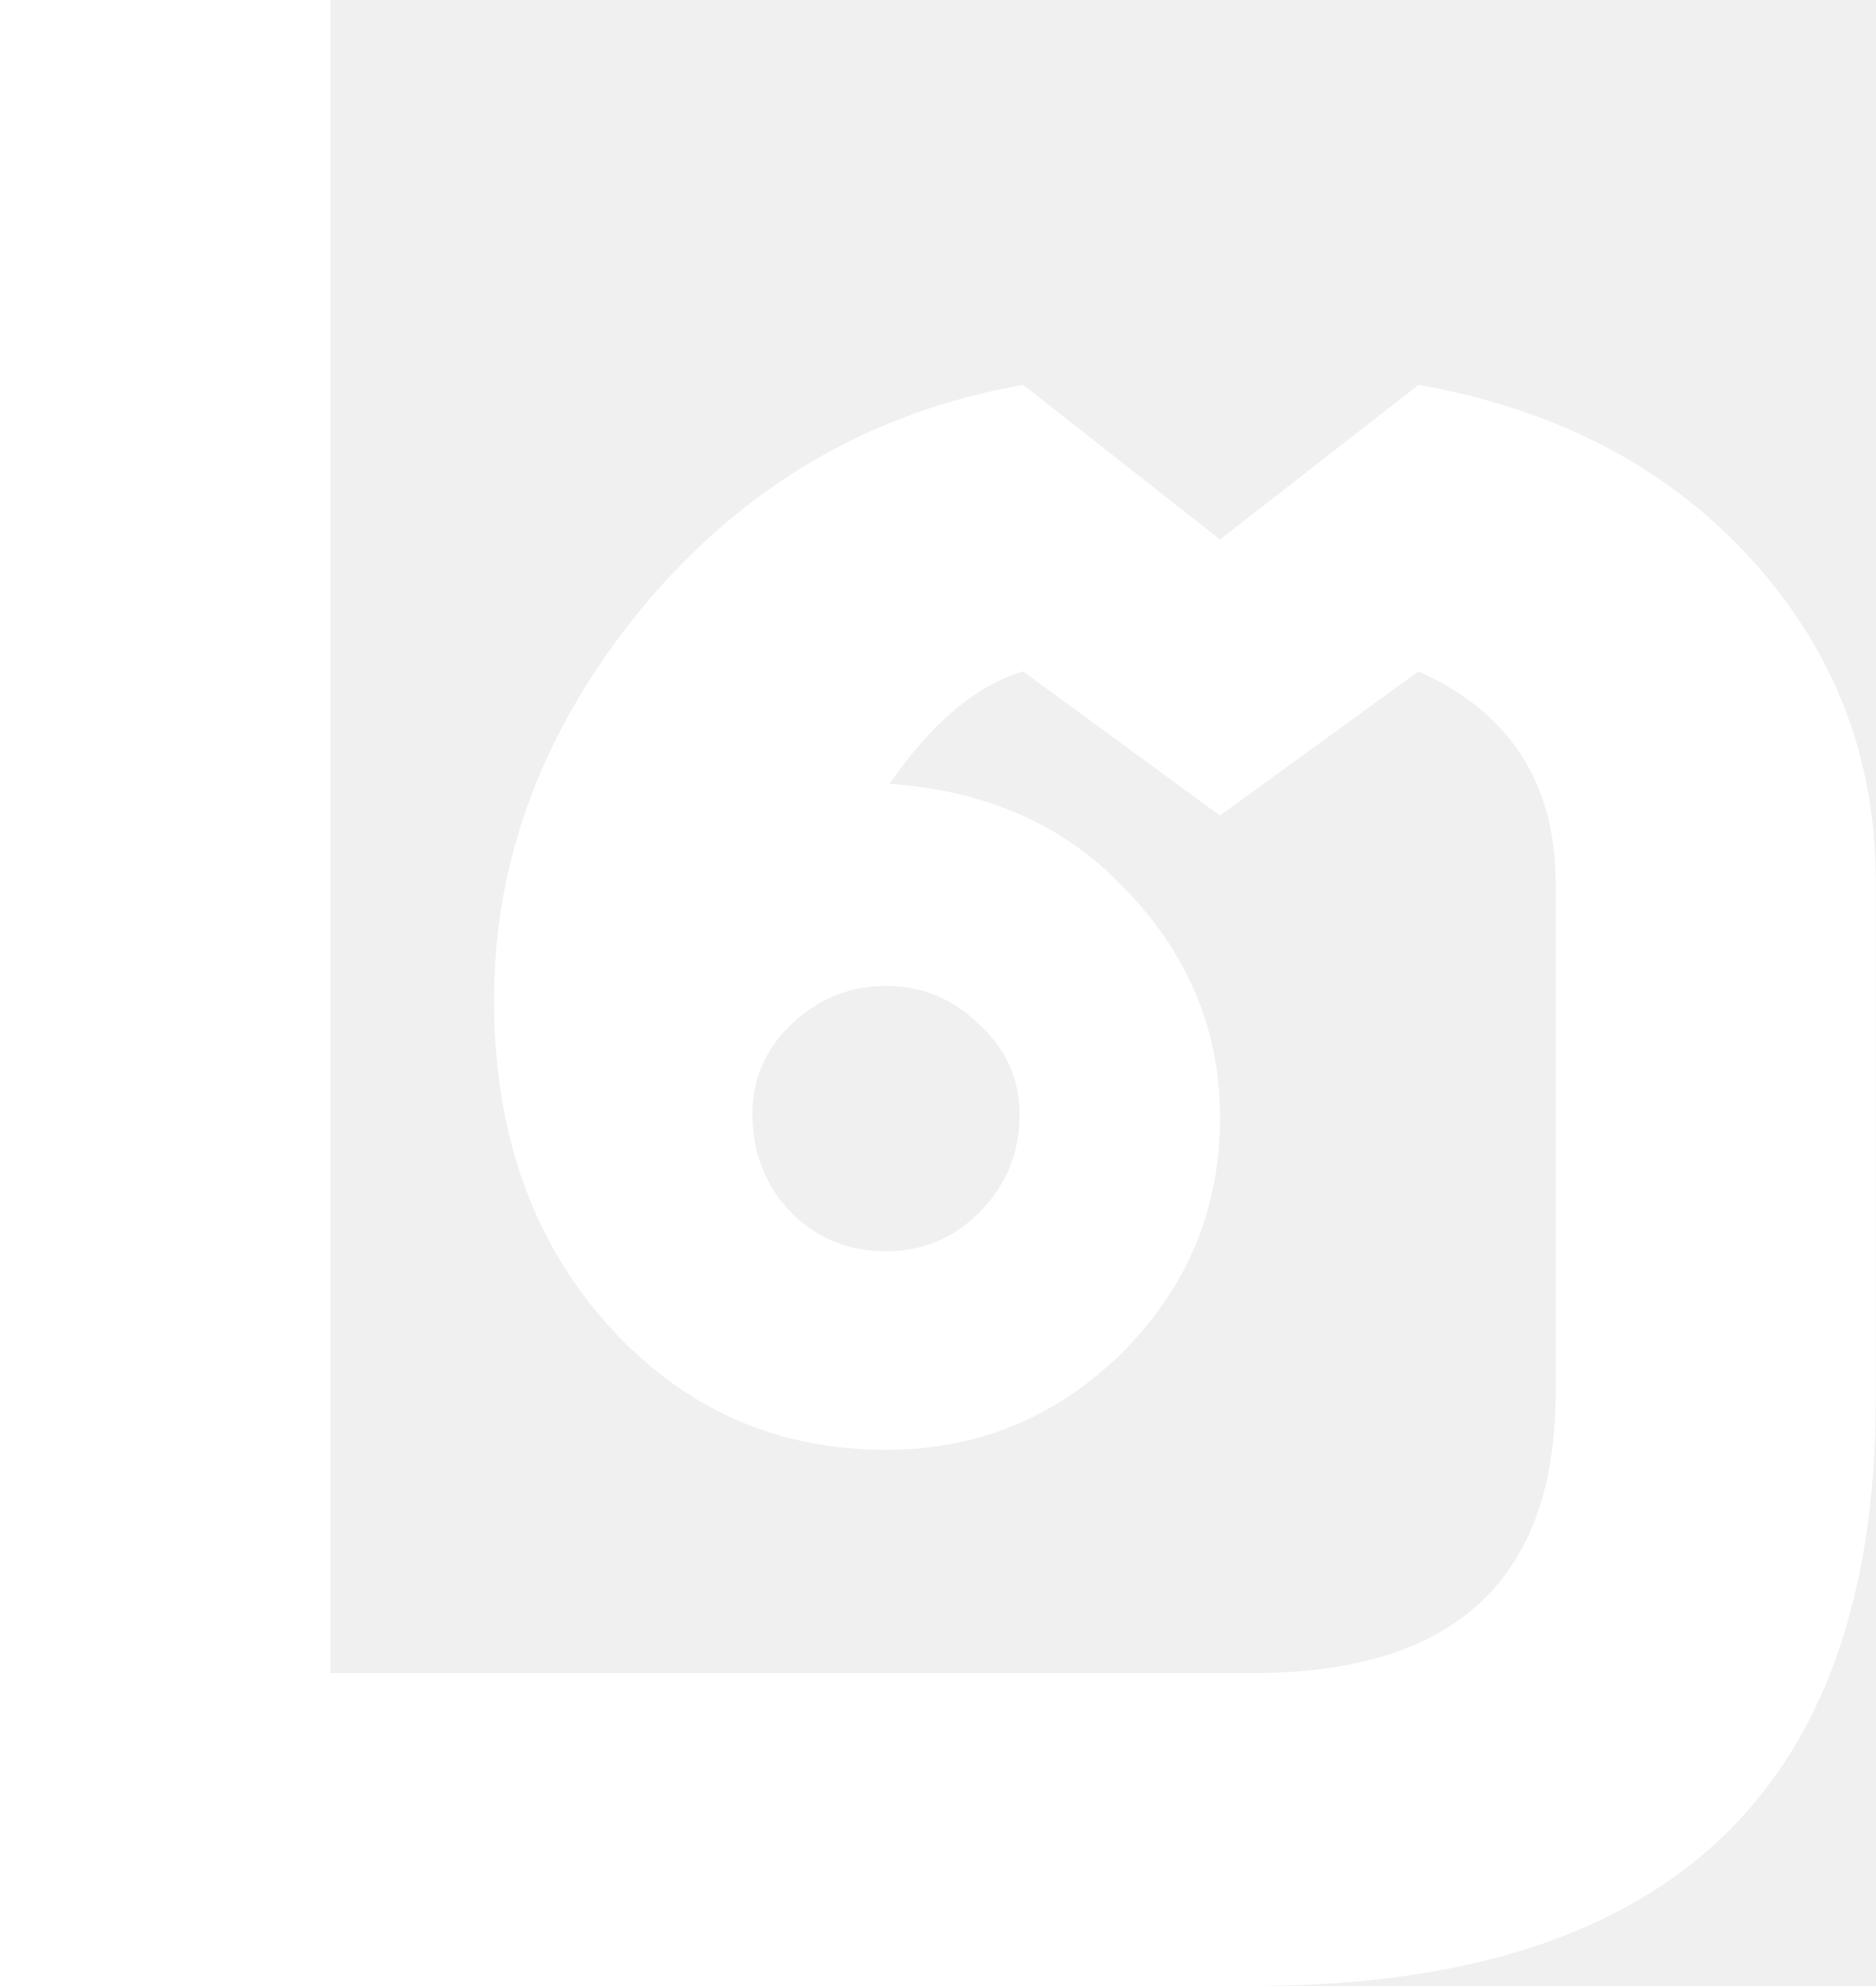
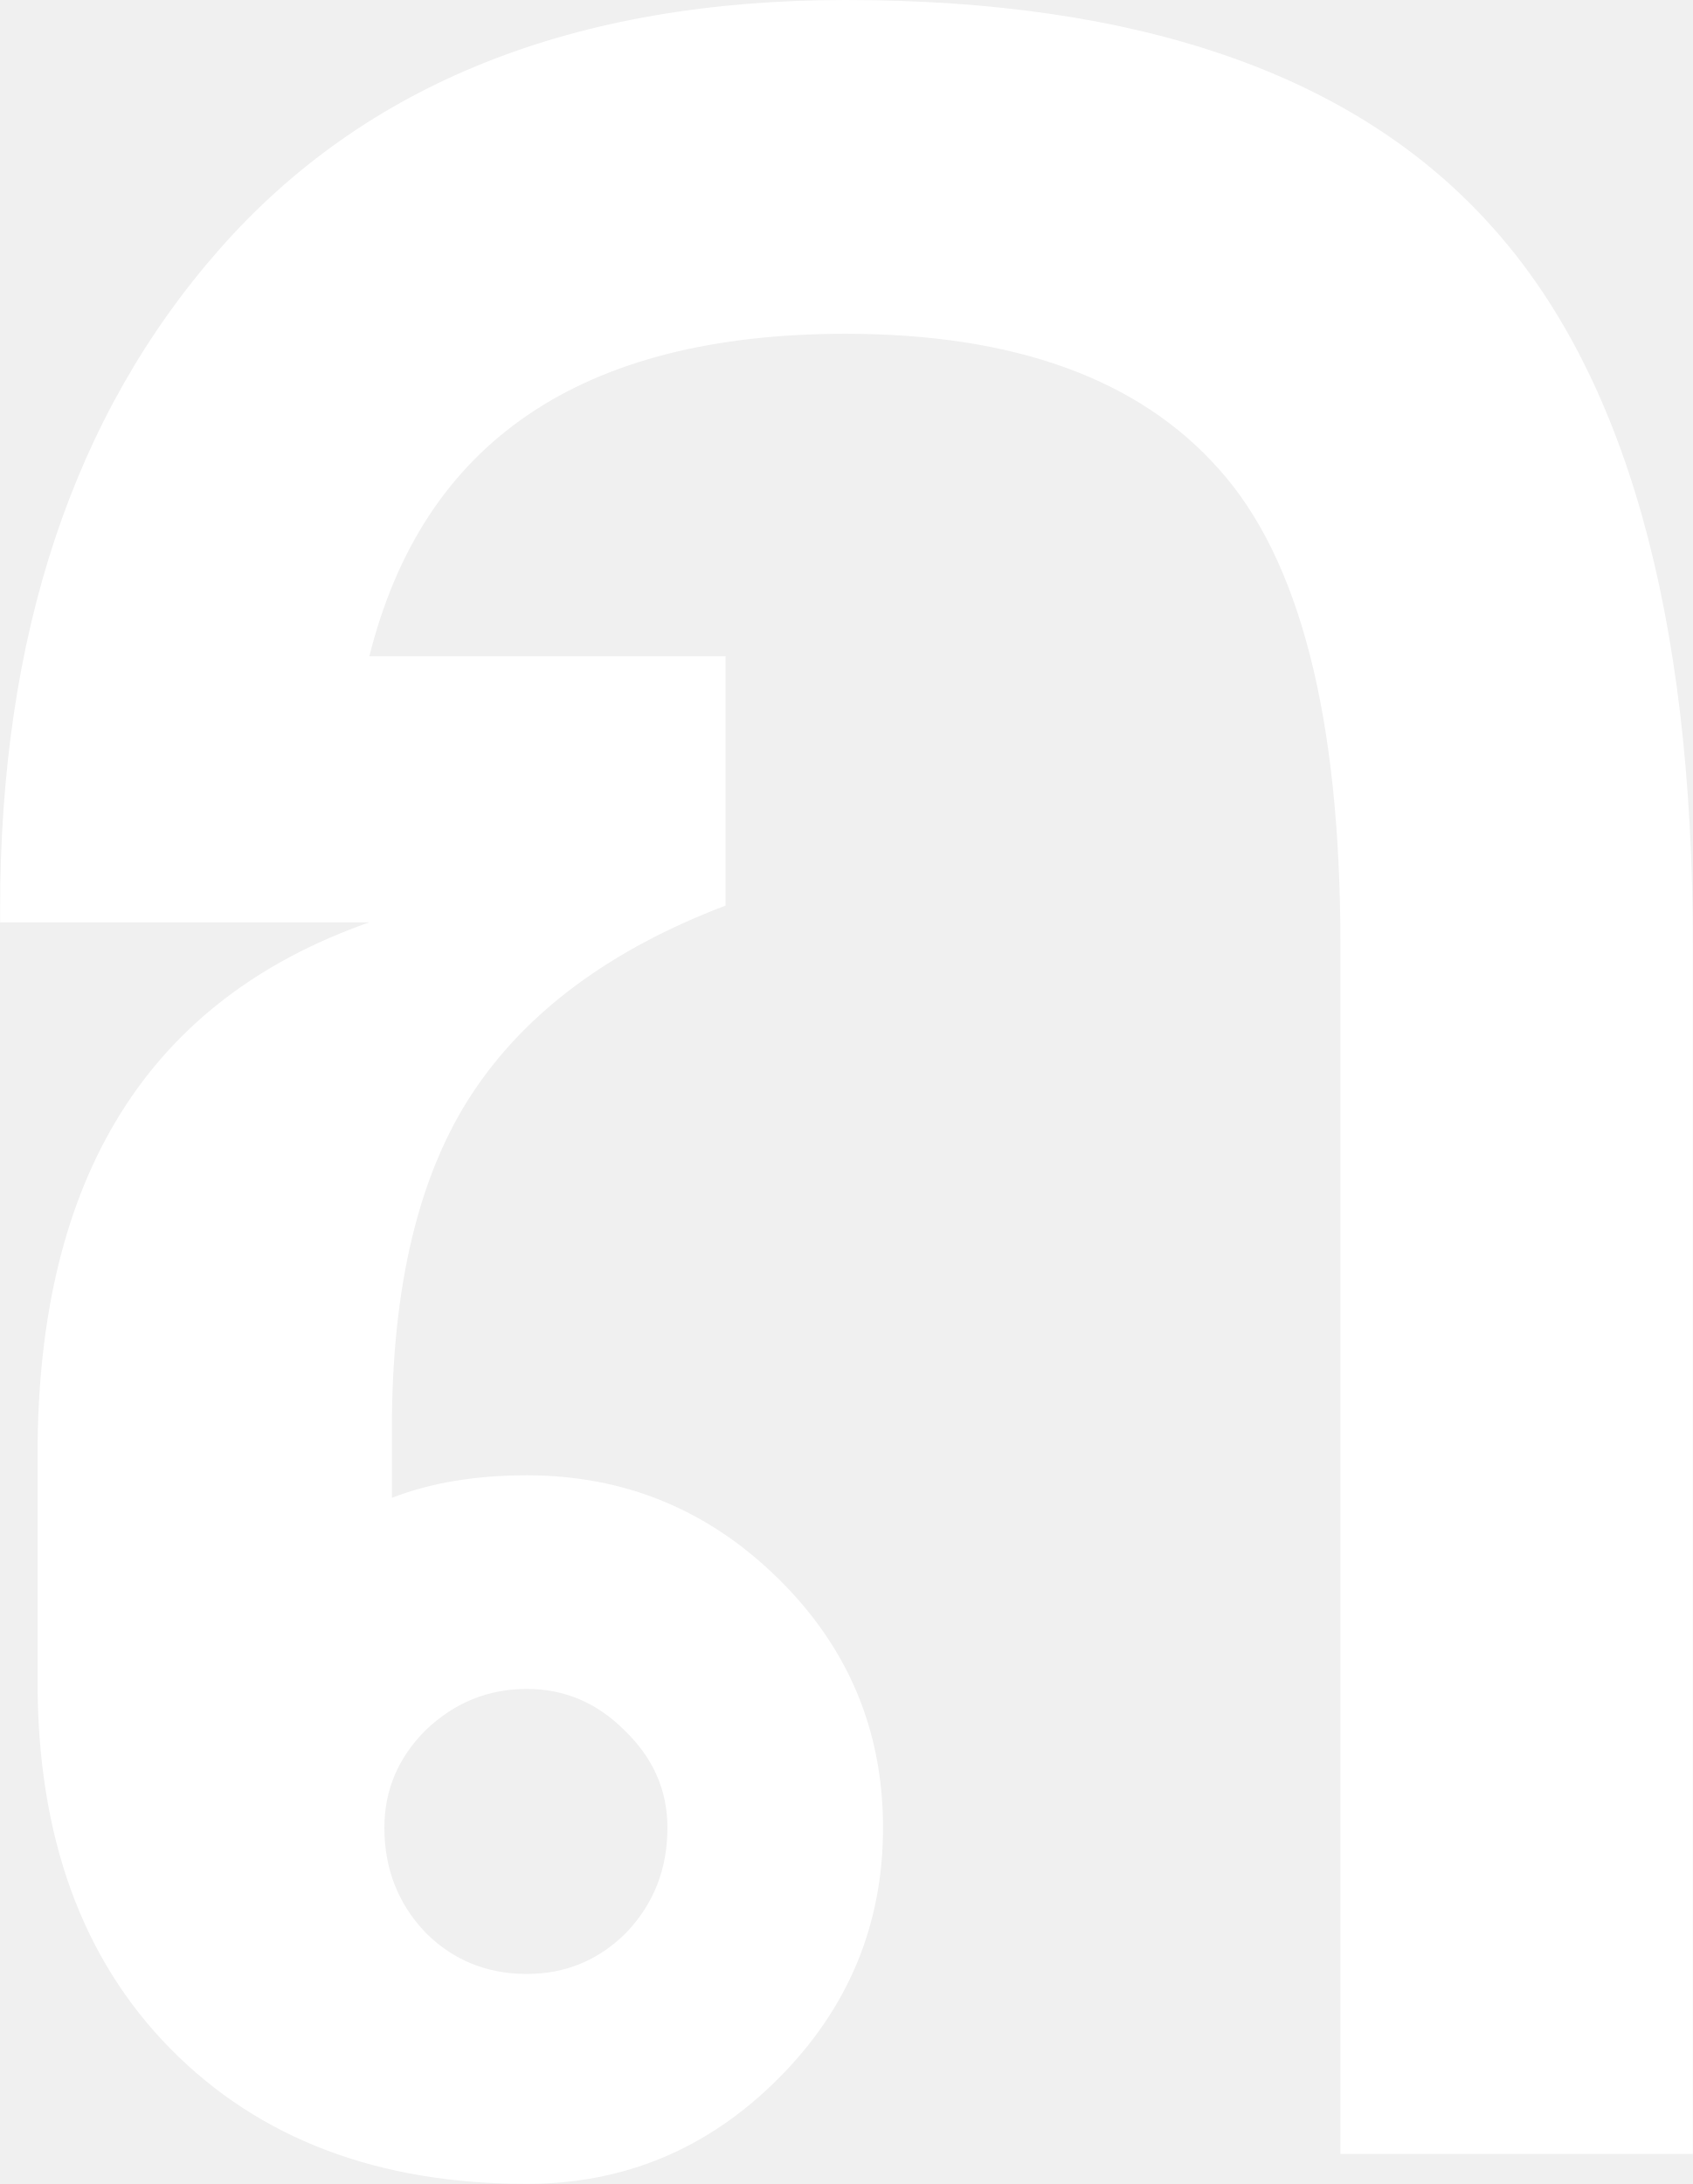
- <svg xmlns="http://www.w3.org/2000/svg" width="18.38mm" height="19.465mm" version="1.1" viewBox="0 0 18.38 19.465">
-   <g transform="translate(-36.419 -32.169)" stroke-width=".265" aria-label="๒">
-     <path fill="white" d="m54.799 45.88q0 5.753-6.098 5.753h-12.282v-19.465h3.238v16.399h9.043q2.963 0 2.963-2.756v-4.978q0-1.481-1.344-2.084l-1.946 1.413-1.929-1.413q-0.689 0.207-1.309 1.102 1.464 0.103 2.343 1.068 0.896 0.947 0.896 2.205 0 1.344-0.965 2.308-0.965 0.947-2.308 0.947-1.636 0-2.739-1.24-1.102-1.24-1.102-3.17 0-2.084 1.464-3.858 1.481-1.774 3.721-2.17l1.929 1.516 1.946-1.516q2.033 0.362 3.256 1.705 1.223 1.344 1.223 3.152zm-9.698-1.447q0.534 0 0.913-0.379 0.396-0.396 0.396-0.965 0-0.517-0.396-0.878-0.379-0.379-0.913-0.379t-0.93 0.379q-0.379 0.362-0.379 0.878 0 0.568 0.379 0.965 0.379 0.379 0.93 0.379z" />
+ <svg xmlns="http://www.w3.org/2000/svg" width="15.555mm" height="20.068mm" version="1.1" viewBox="0 0 15.555 20.068">
+   <g transform="translate(-56.992 -33.008)" stroke-width=".265" aria-label="ถ">
+     <path fill="white" d="m72.547 52.8h-3.238v-11.11q0-3.135-1.12-4.375-1.102-1.24-3.428-1.24-3.635 0-4.375 2.963h3.273v2.291q-1.585 0.603-2.325 1.722-0.741 1.12-0.741 3.083v0.637q0.534-0.207 1.24-0.207 1.344 0 2.308 0.947 0.965 0.947 0.965 2.291t-0.965 2.308q-0.965 0.965-2.308 0.965-2.05 0-3.273-1.24t-1.223-3.376v-2.084q0-3.824 3.049-4.892h-3.393v-0.121q0-3.772 2.015-6.063 2.015-2.291 5.753-2.291 4.065 0 5.926 2.067 1.86 2.05 1.86 6.615zm-10.714-1.654q0.534 0 0.913-0.379 0.379-0.396 0.379-0.965 0-0.517-0.396-0.896-0.379-0.379-0.896-0.379-0.534 0-0.93 0.379-0.379 0.379-0.379 0.896 0 0.568 0.379 0.965 0.379 0.379 0.93 0.379z" />
  </g>
</svg>
